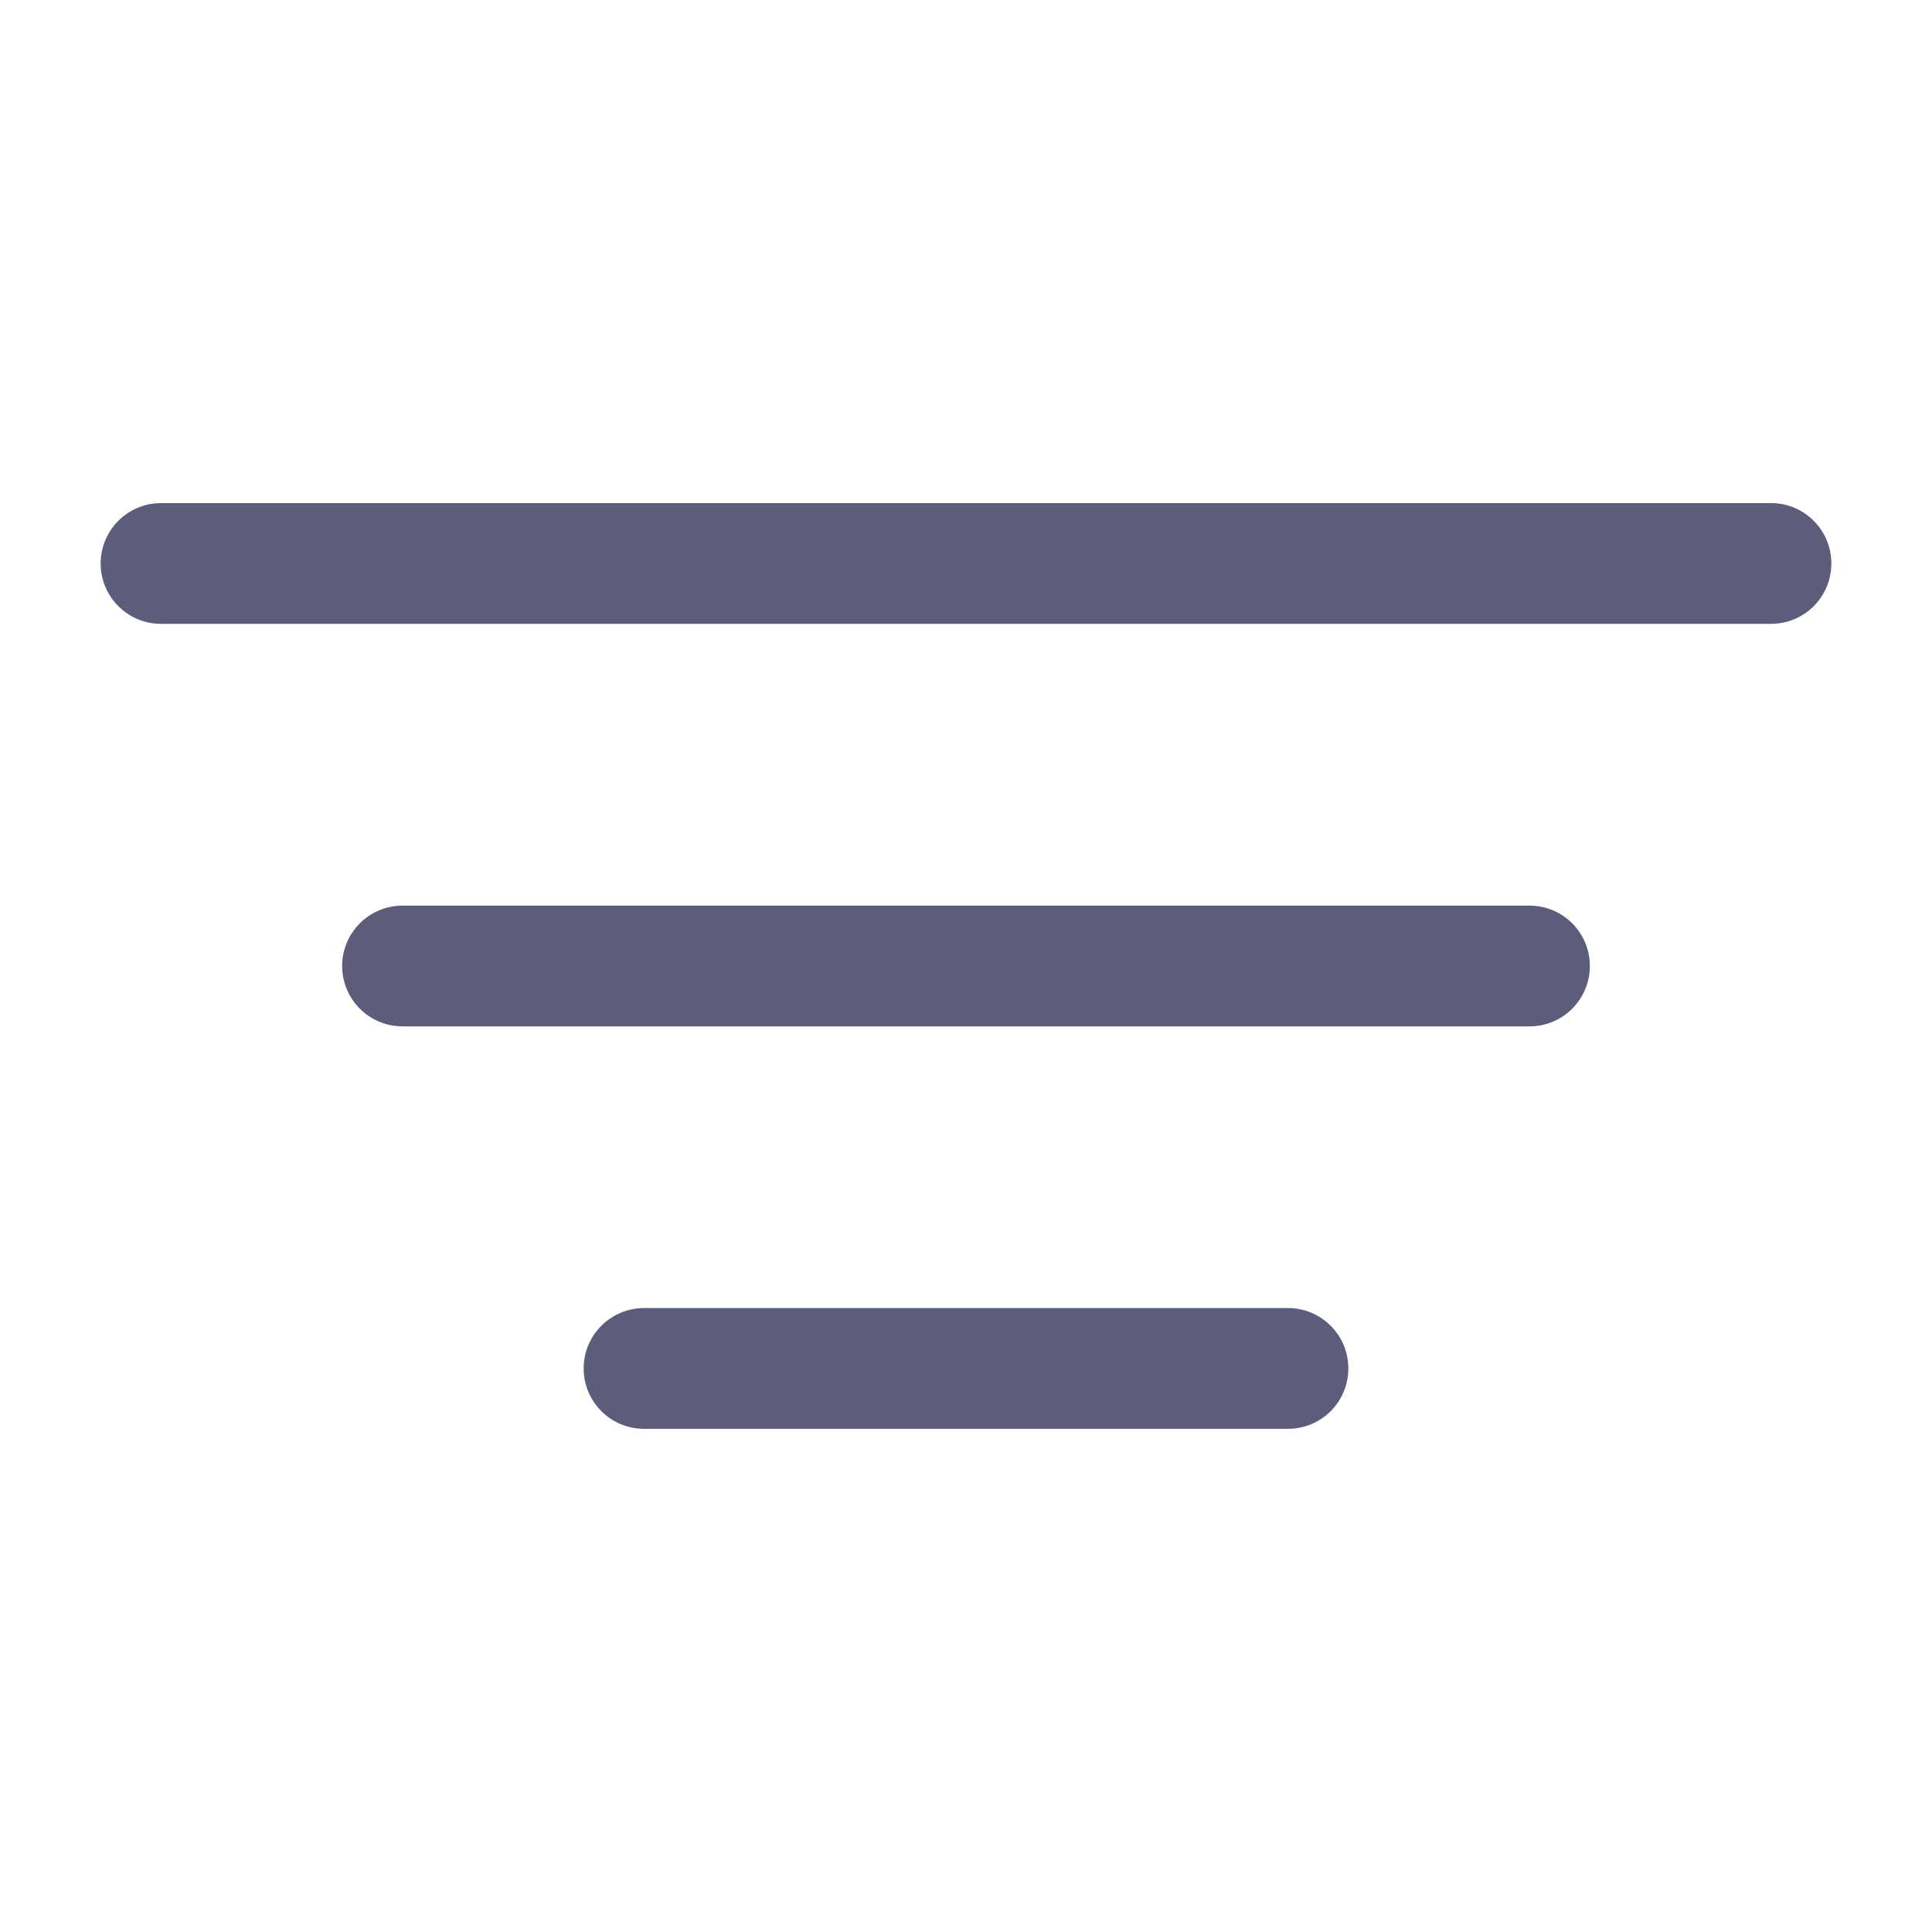
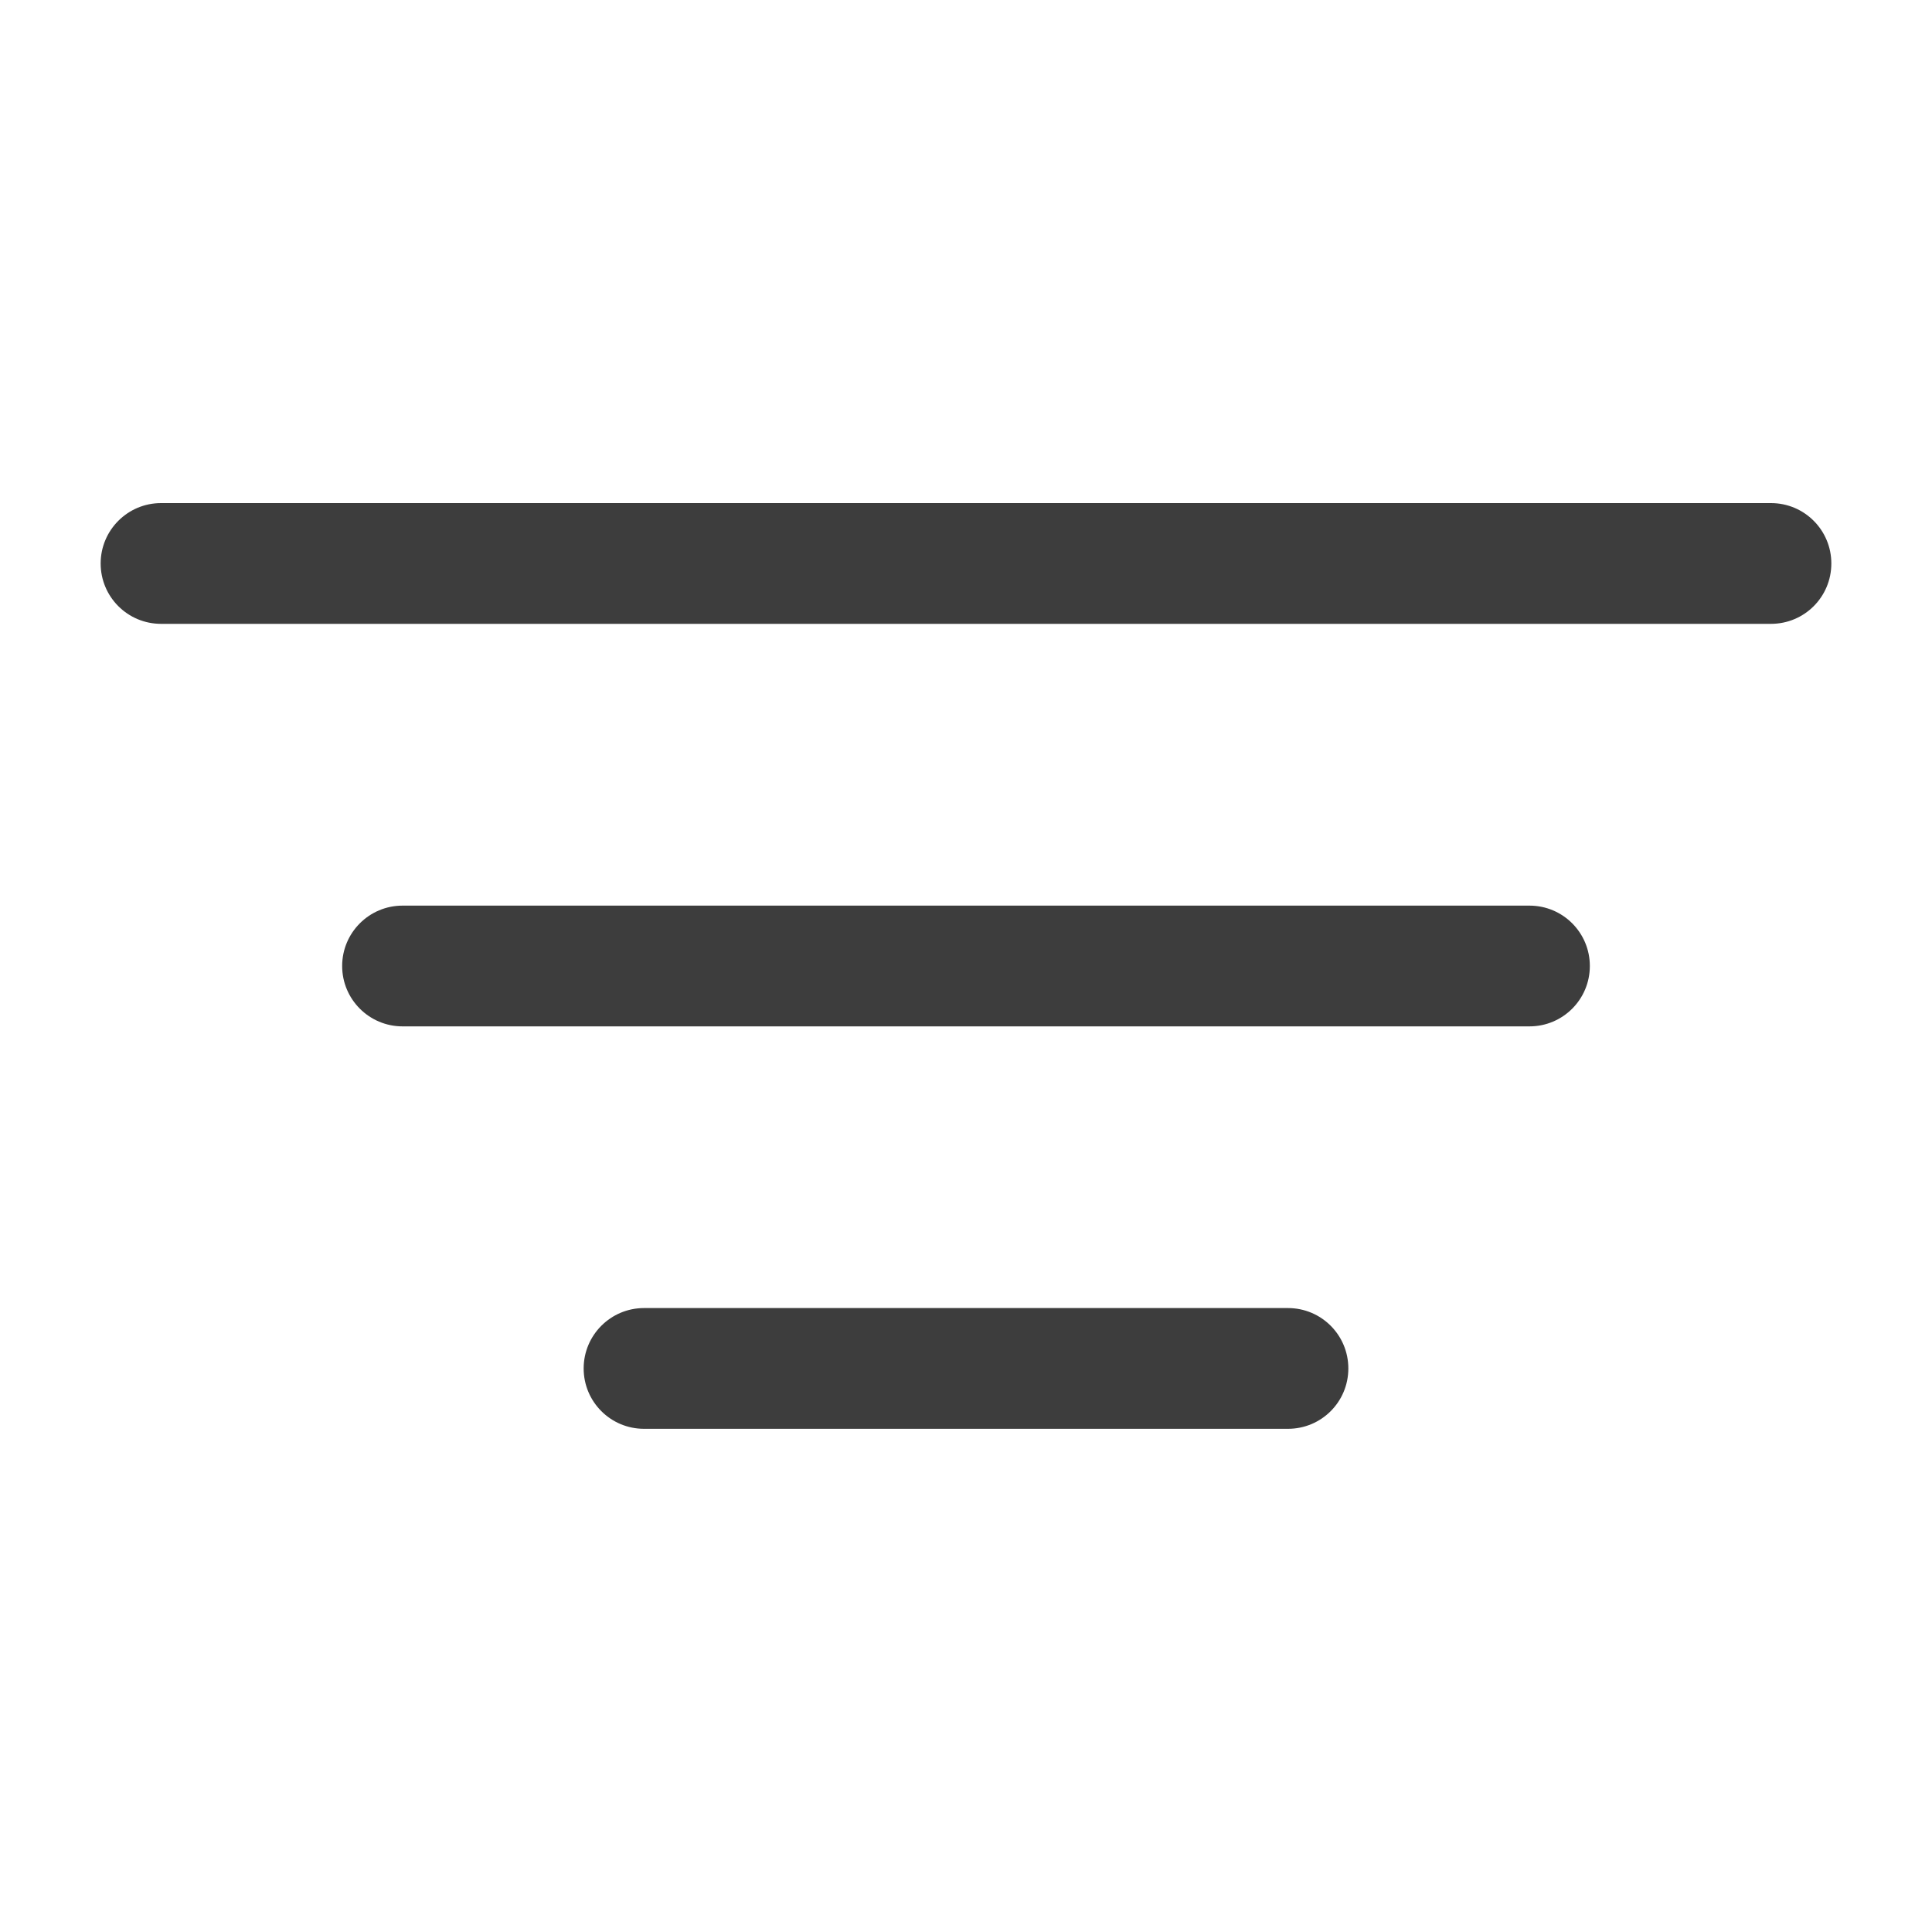
<svg xmlns="http://www.w3.org/2000/svg" width="20" height="20" viewBox="0 0 20 20" fill="none">
-   <path fill-rule="evenodd" clip-rule="evenodd" d="M18.958 5.833C18.958 6.179 18.679 6.458 18.333 6.458L1.667 6.458C1.322 6.458 1.042 6.179 1.042 5.833C1.042 5.488 1.322 5.208 1.667 5.208L18.333 5.208C18.679 5.208 18.958 5.488 18.958 5.833Z" fill="#5C5C7B" />
-   <path fill-rule="evenodd" clip-rule="evenodd" d="M16.458 10C16.458 10.345 16.179 10.625 15.833 10.625L4.167 10.625C3.822 10.625 3.542 10.345 3.542 10C3.542 9.655 3.822 9.375 4.167 9.375L15.833 9.375C16.179 9.375 16.458 9.655 16.458 10Z" fill="#5C5C7B" />
-   <path fill-rule="evenodd" clip-rule="evenodd" d="M13.958 14.166C13.958 14.512 13.679 14.791 13.333 14.791L6.667 14.791C6.322 14.791 6.042 14.512 6.042 14.166C6.042 13.821 6.322 13.541 6.667 13.541H13.333C13.679 13.541 13.958 13.821 13.958 14.166Z" fill="#5C5C7B" />
+   <path fill-rule="evenodd" clip-rule="evenodd" d="M18.958 5.833C18.958 6.179 18.679 6.458 18.333 6.458L1.667 6.458C1.322 6.458 1.042 6.179 1.042 5.833C1.042 5.488 1.322 5.208 1.667 5.208L18.333 5.208C18.679 5.208 18.958 5.488 18.958 5.833Z" fill="#3D3D3D" />
+   <path fill-rule="evenodd" clip-rule="evenodd" d="M16.458 10C16.458 10.345 16.179 10.625 15.833 10.625L4.167 10.625C3.822 10.625 3.542 10.345 3.542 10C3.542 9.655 3.822 9.375 4.167 9.375L15.833 9.375C16.179 9.375 16.458 9.655 16.458 10Z" fill="#3D3D3D" />
+   <path fill-rule="evenodd" clip-rule="evenodd" d="M13.958 14.166C13.958 14.512 13.679 14.791 13.333 14.791L6.667 14.791C6.322 14.791 6.042 14.512 6.042 14.166C6.042 13.821 6.322 13.541 6.667 13.541H13.333C13.679 13.541 13.958 13.821 13.958 14.166Z" fill="#3D3D3D" />
</svg>
